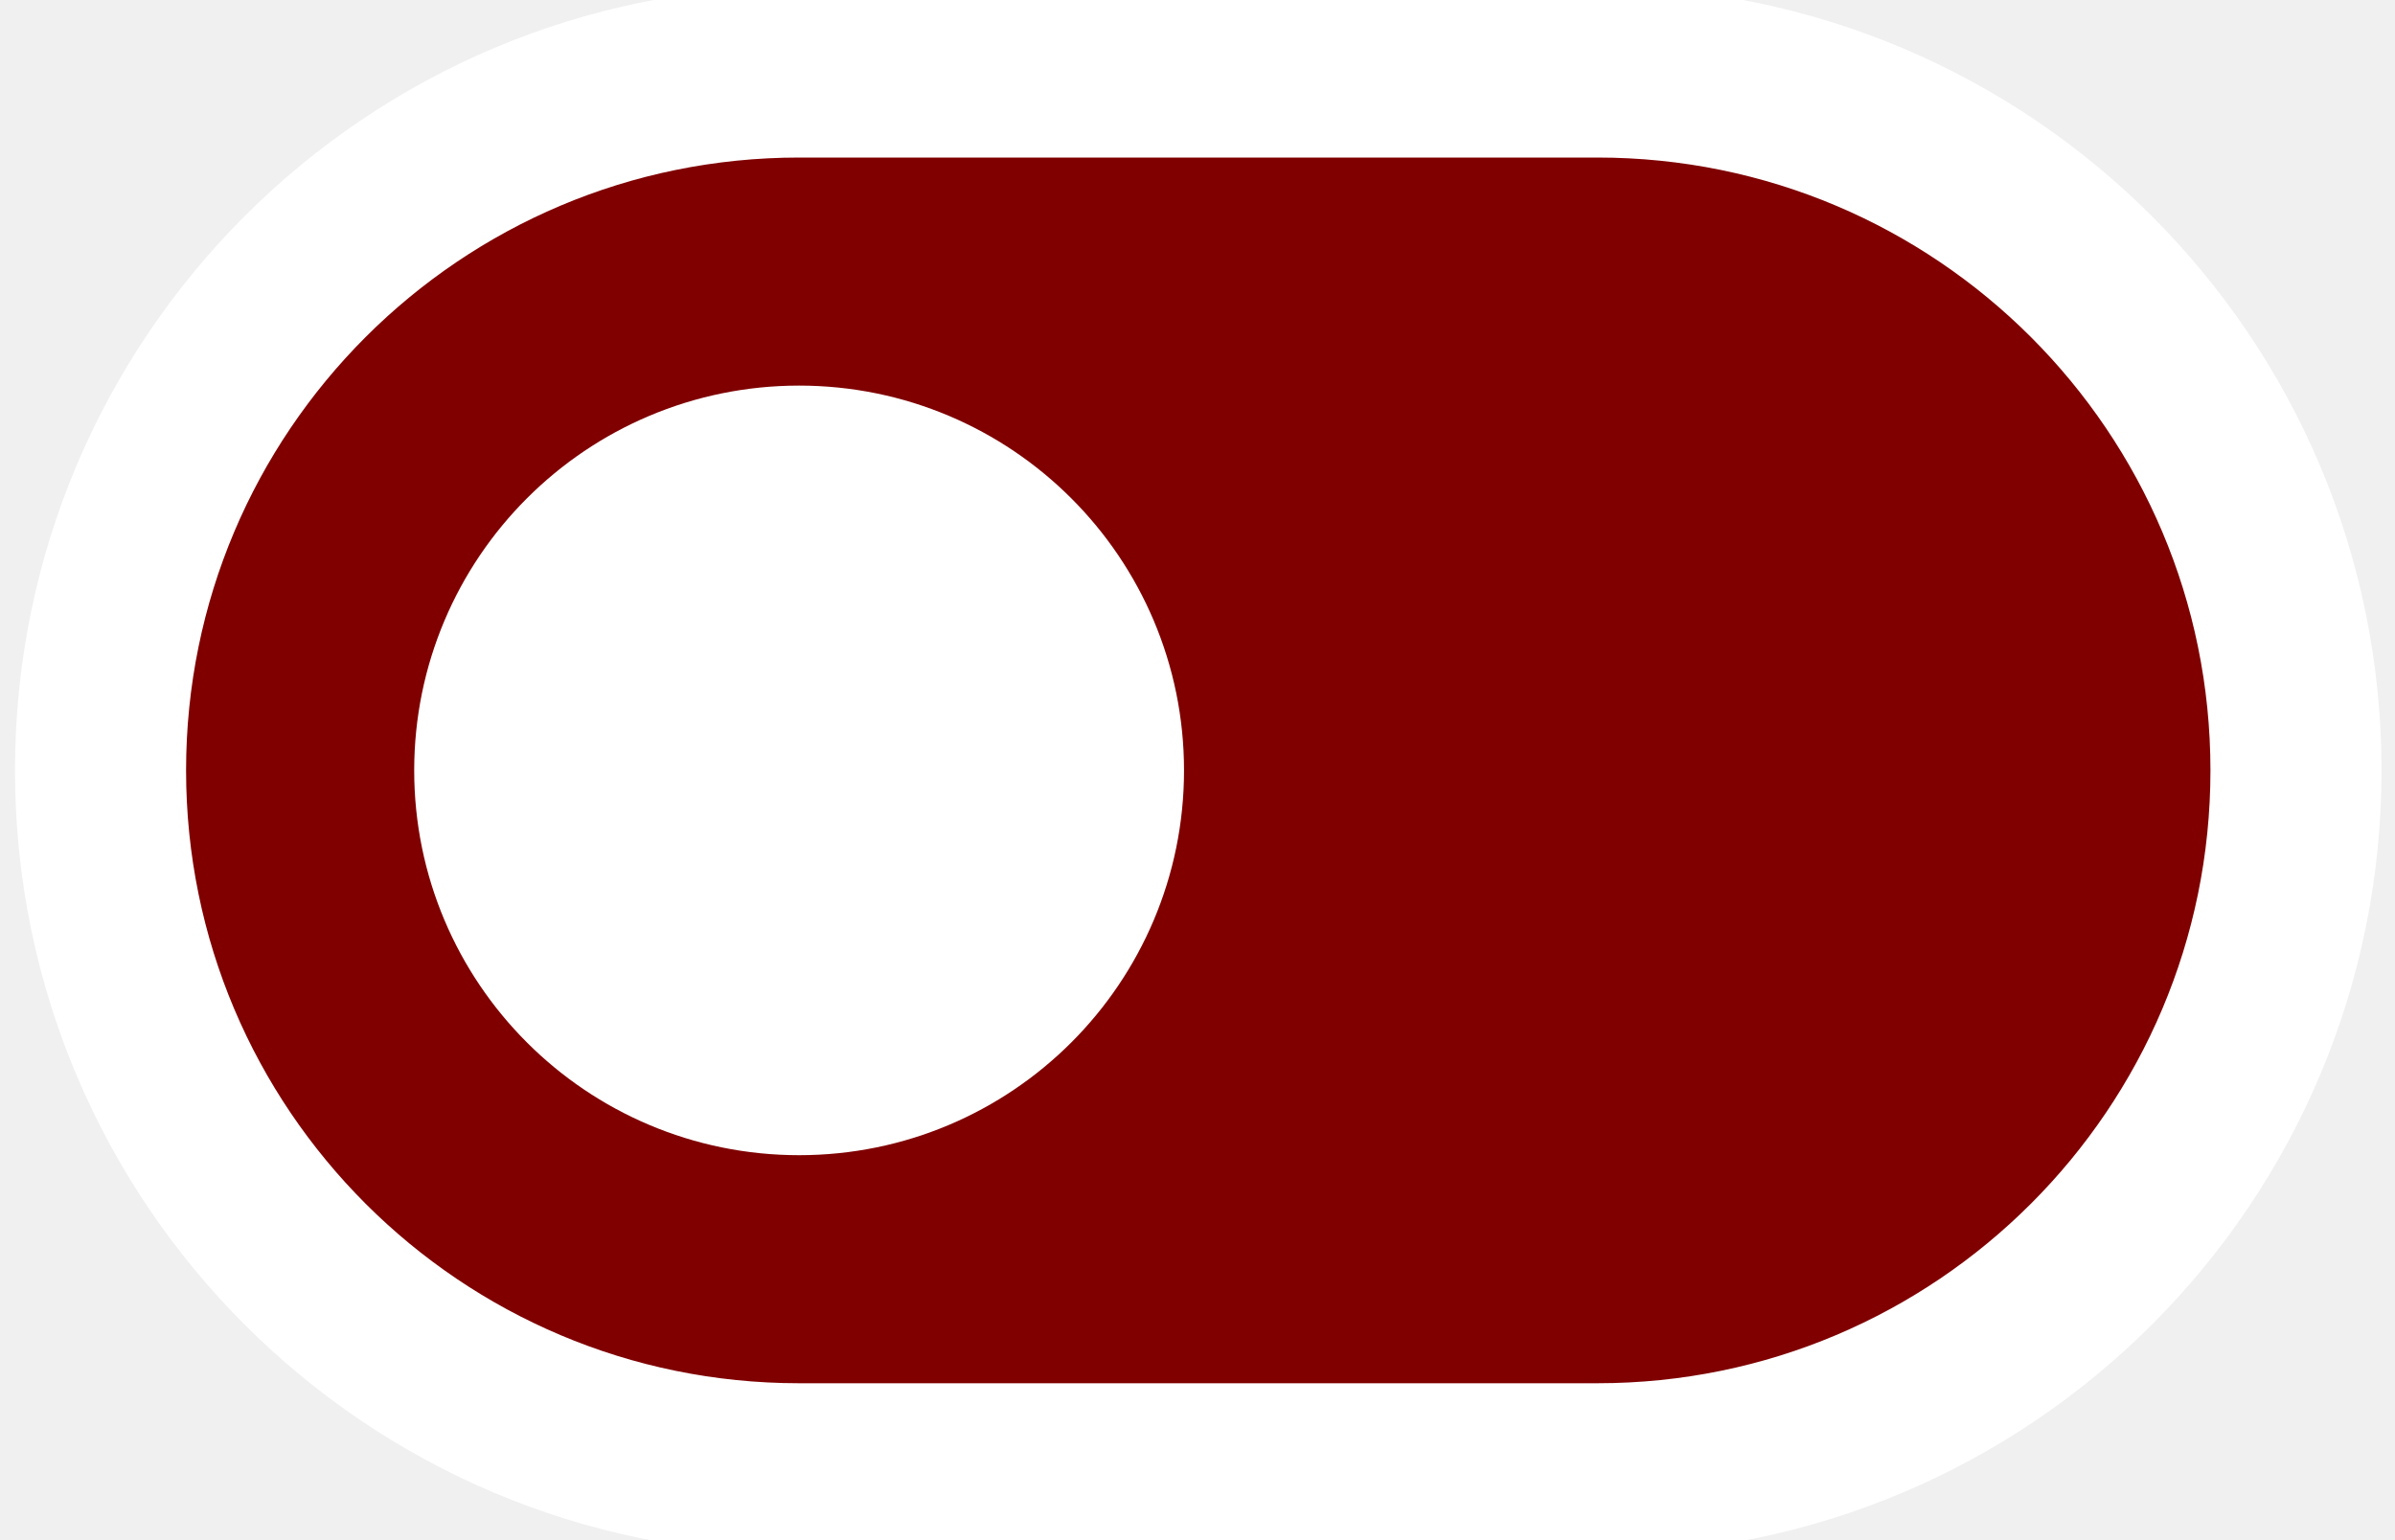
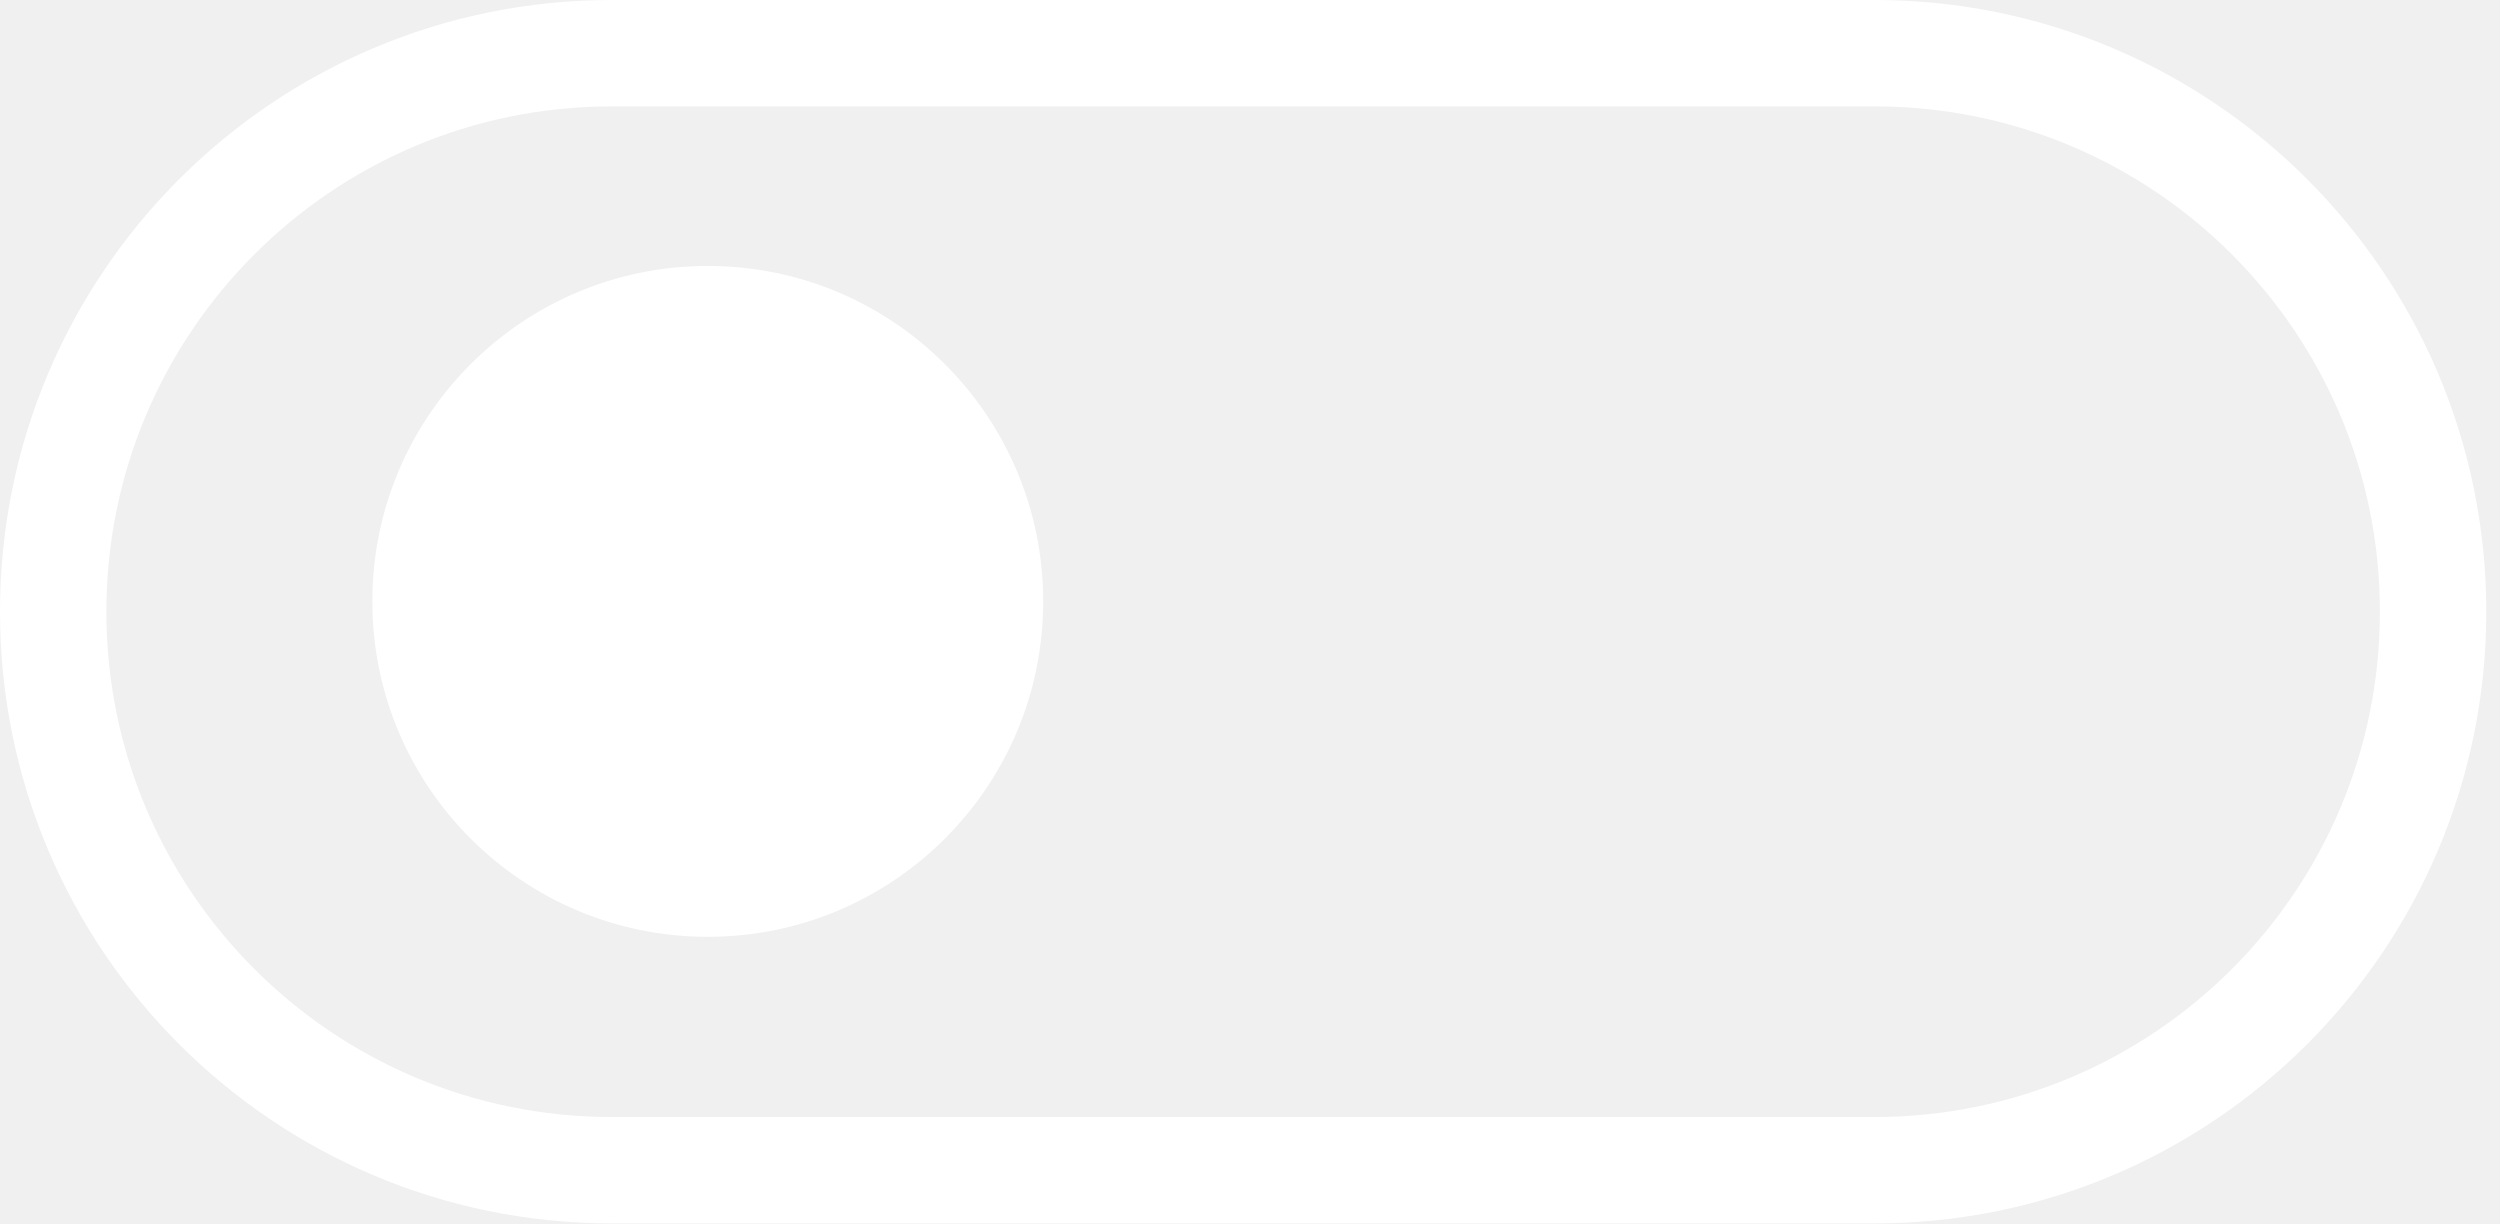
- <svg xmlns="http://www.w3.org/2000/svg" version="1.1" width="28" height="18" viewBox="2.5,7.5,28,18">
-   <g transform="translate(-303.4906,-163.4906)">
-     <g data-paper-data="{&quot;isPaintingLayer&quot;:true}" fill-rule="nonzero" stroke-miterlimit="10" stroke-dasharray="" stroke-dashoffset="0" style="mix-blend-mode: normal">
-       <path d="M315.333,188.167c-4.51,0 -8.167,-3.656 -8.167,-8.167v0c0,-4.51 3.656,-8.167 8.167,-8.167h9.333c4.51,0 8.167,3.656 8.167,8.167v0c0,4.51 -3.656,8.167 -8.167,8.167z" fill="#800000" stroke="#ffffff" stroke-width="2" stroke-linecap="round" stroke-linejoin="round" />
-       <path d="M315.333,183.5c-1.933,0 -3.5,-1.567 -3.5,-3.5c0,-1.933 1.567,-3.5 3.5,-3.5c1.933,0 3.5,1.567 3.5,3.5c0,1.933 -1.567,3.5 -3.5,3.5z" fill="#ffffff" stroke="#ffffff" stroke-width="2" stroke-linecap="round" stroke-linejoin="round" />
-     </g>
-   </g>
+ <svg xmlns="http://www.w3.org/2000/svg" width="47" height="23" viewBox="0 0 47 23" fill="none">
+   <rect x="1" y="1" width="44.742" height="21" rx="10.5" stroke="white" stroke-width="2" />
+   <circle cx="13.306" cy="11.306" r="6.306" fill="white" />
</svg>
